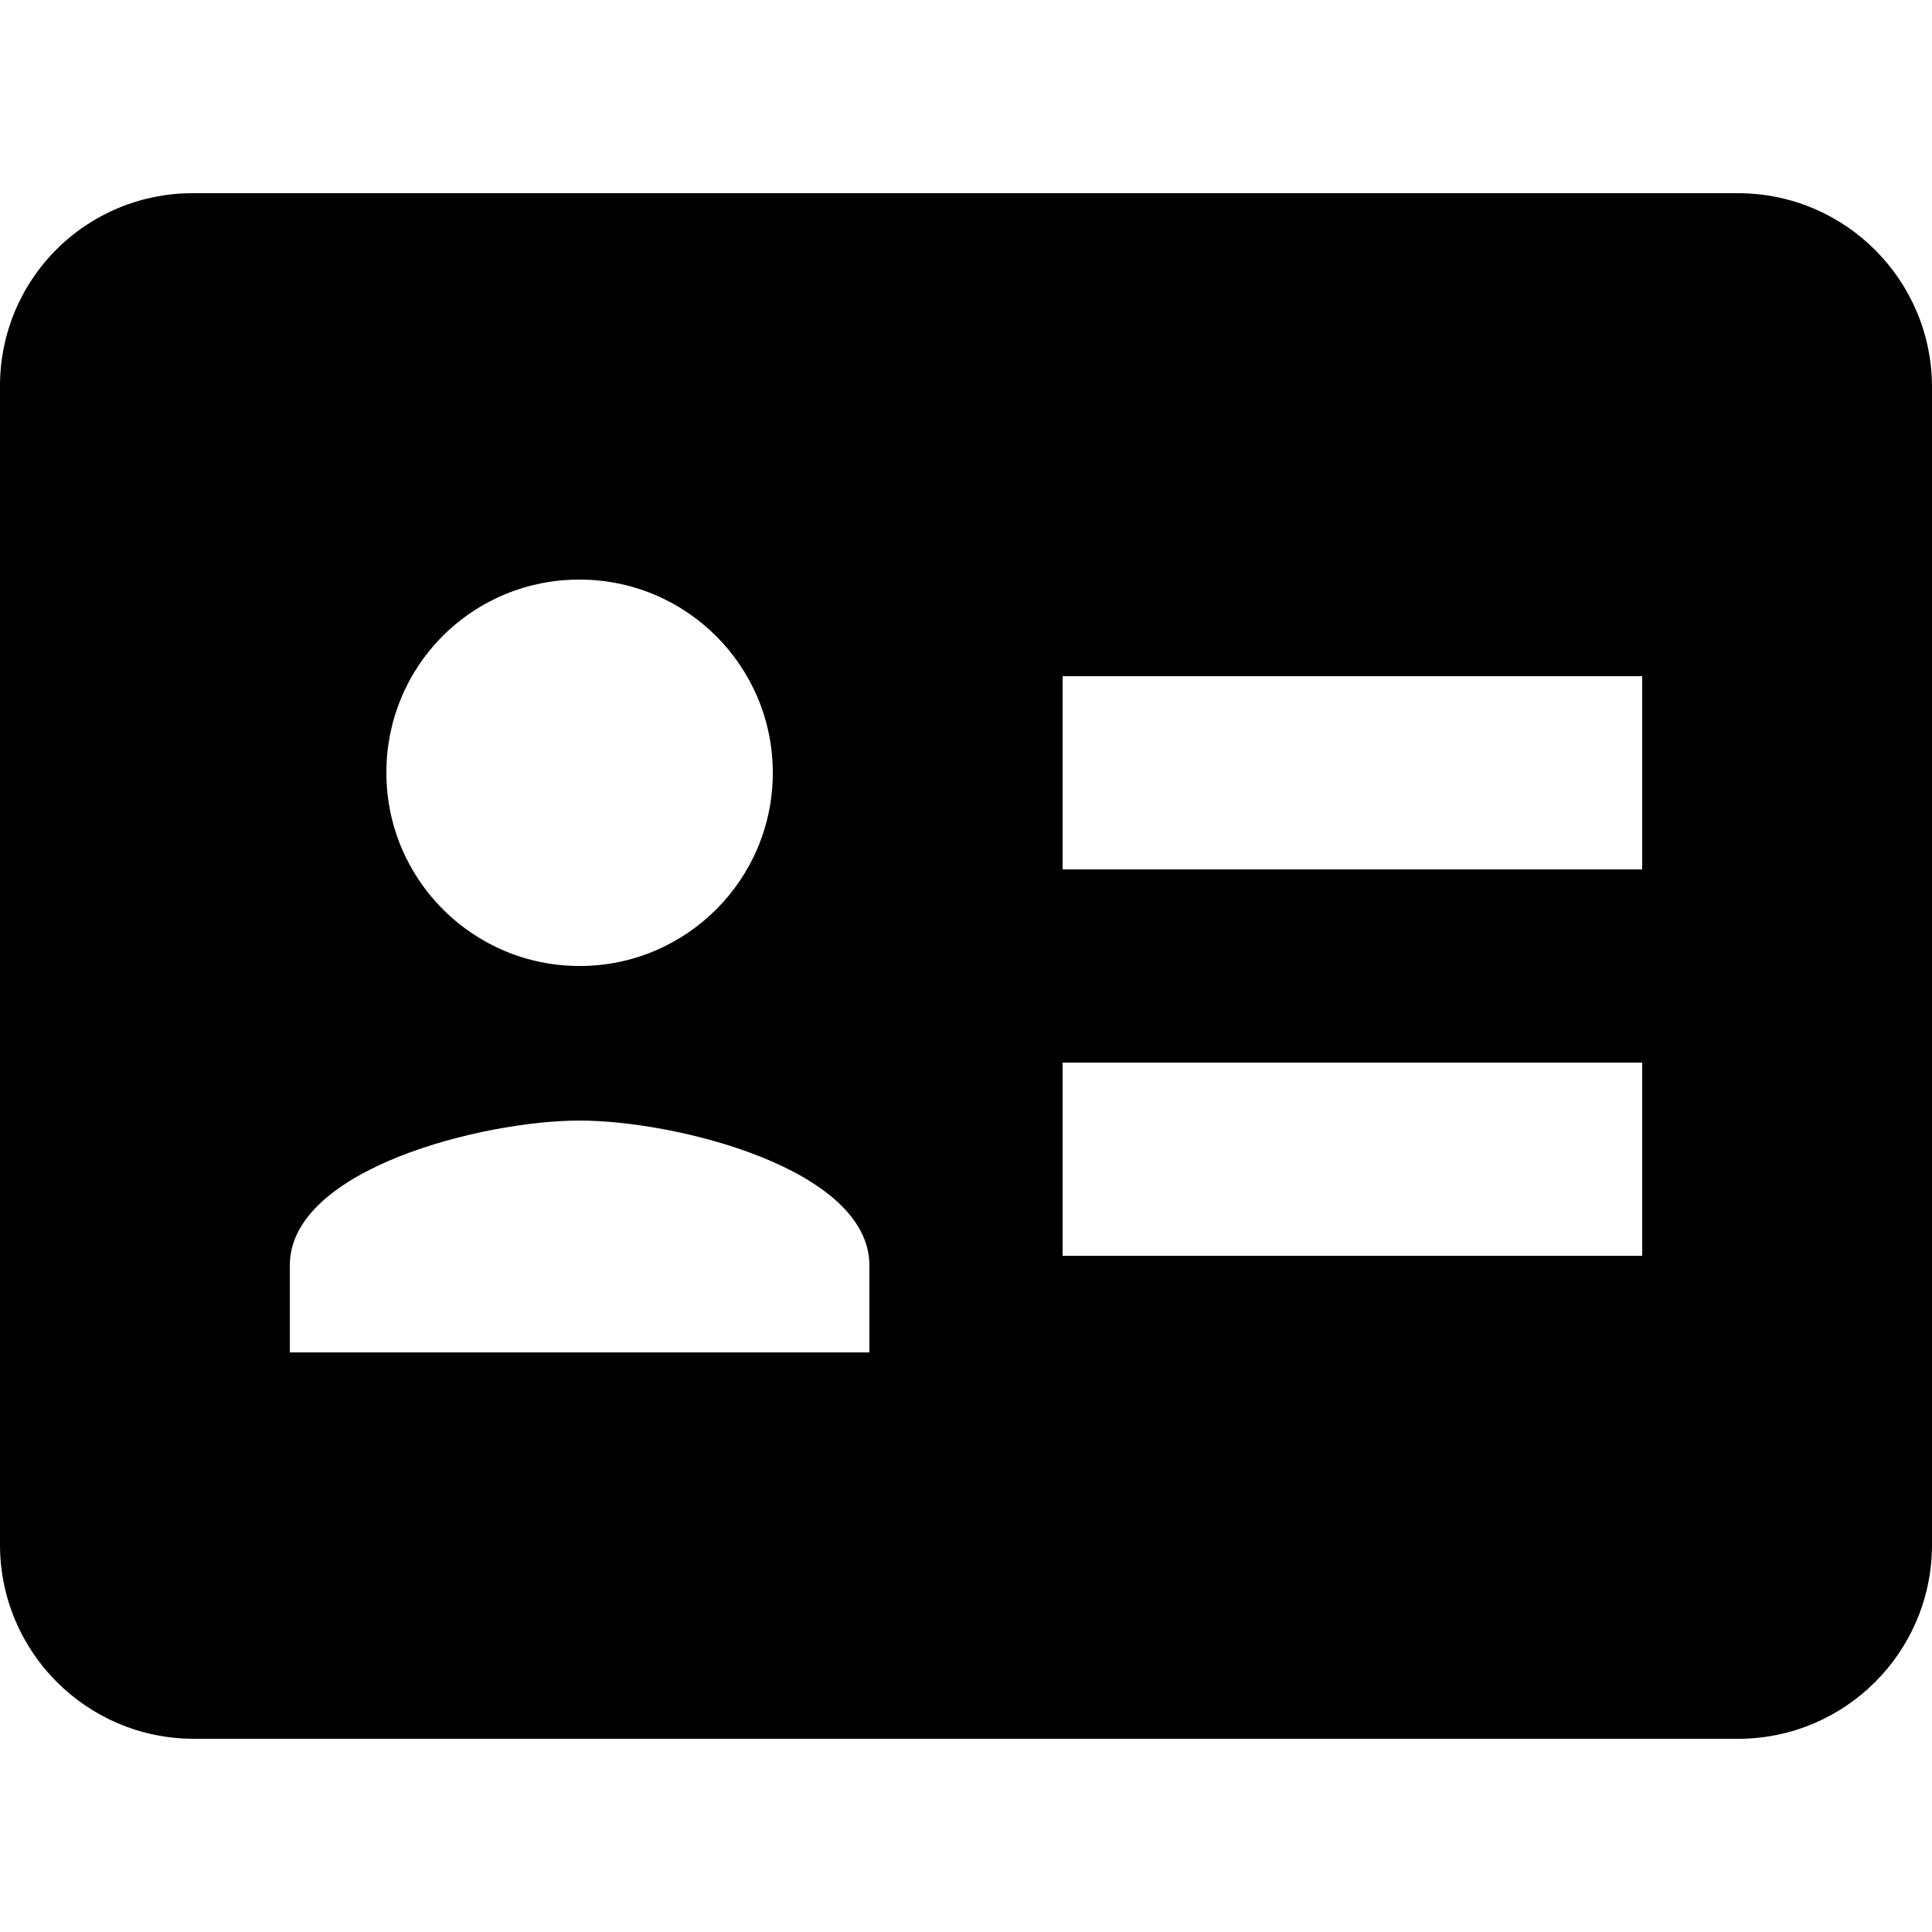
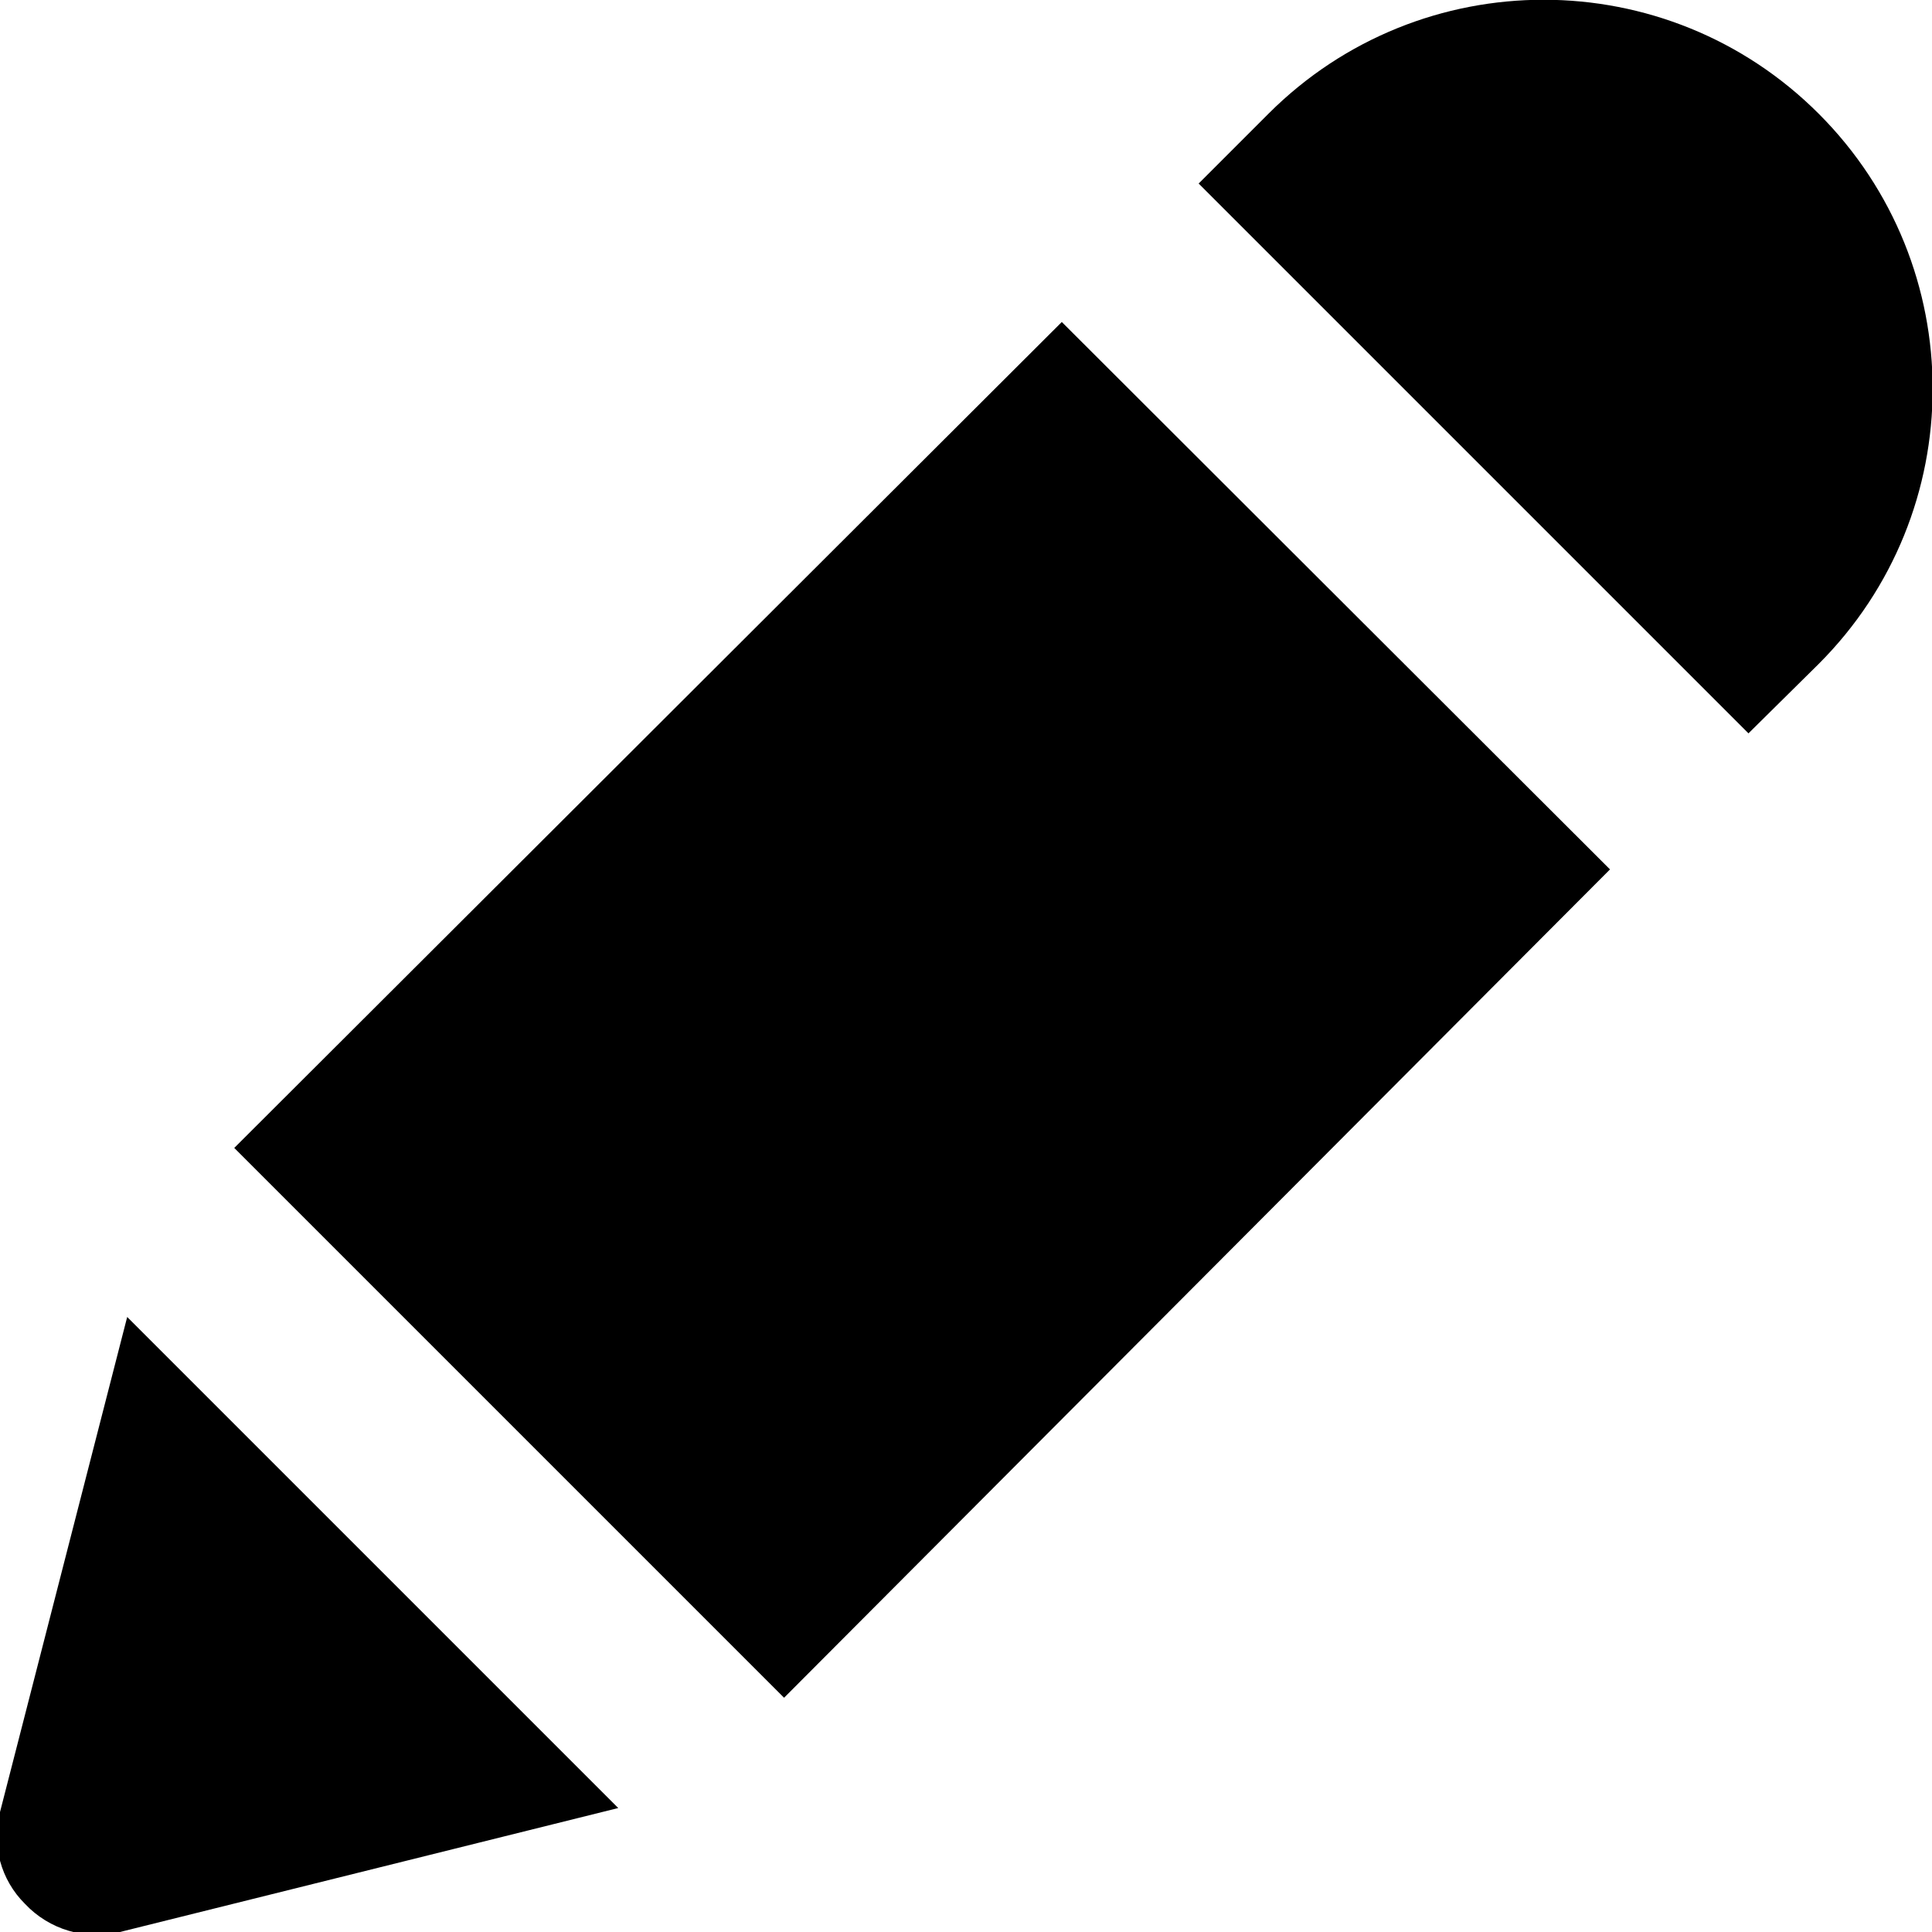
<svg xmlns="http://www.w3.org/2000/svg" data-name="User Profile" width="24" height="24" viewBox="0 0 24 24">
-   <path d="M0 4.8v14.4a2.41 2.41 0 002.4 2.4h19.2a2.41 2.41 0 002.4-2.4V4.8a2.41 2.41 0 00-2.4-2.4H2.4A2.39 2.39 0 000 4.8zm7.2 2.4a2.4 2.4 0 11-2.4 2.4 2.39 2.39 0 012.4-2.4zm-3.6 8.52c0-1.2 2.4-1.8 3.6-1.8s3.6.6 3.6 1.8v1.08H3.6zm16.8-4.92h-7.2V8.4h7.2zm0 4.8h-7.2v-2.4h7.2z" />
+   <path d="M21.72 9.11l.87-.86a4.833 4.833 0 10-6.83-6.84l-.87.87zM13.19 4L2.91 14.26l6.83 6.83L20 10.8zM1.49 24l6.19-1.54-6.1-6.1L0 22.51a1.18 1.18 0 00.31 1.14 1.22 1.22 0 001.18.35z" fill-rule="evenodd" />
</svg>
